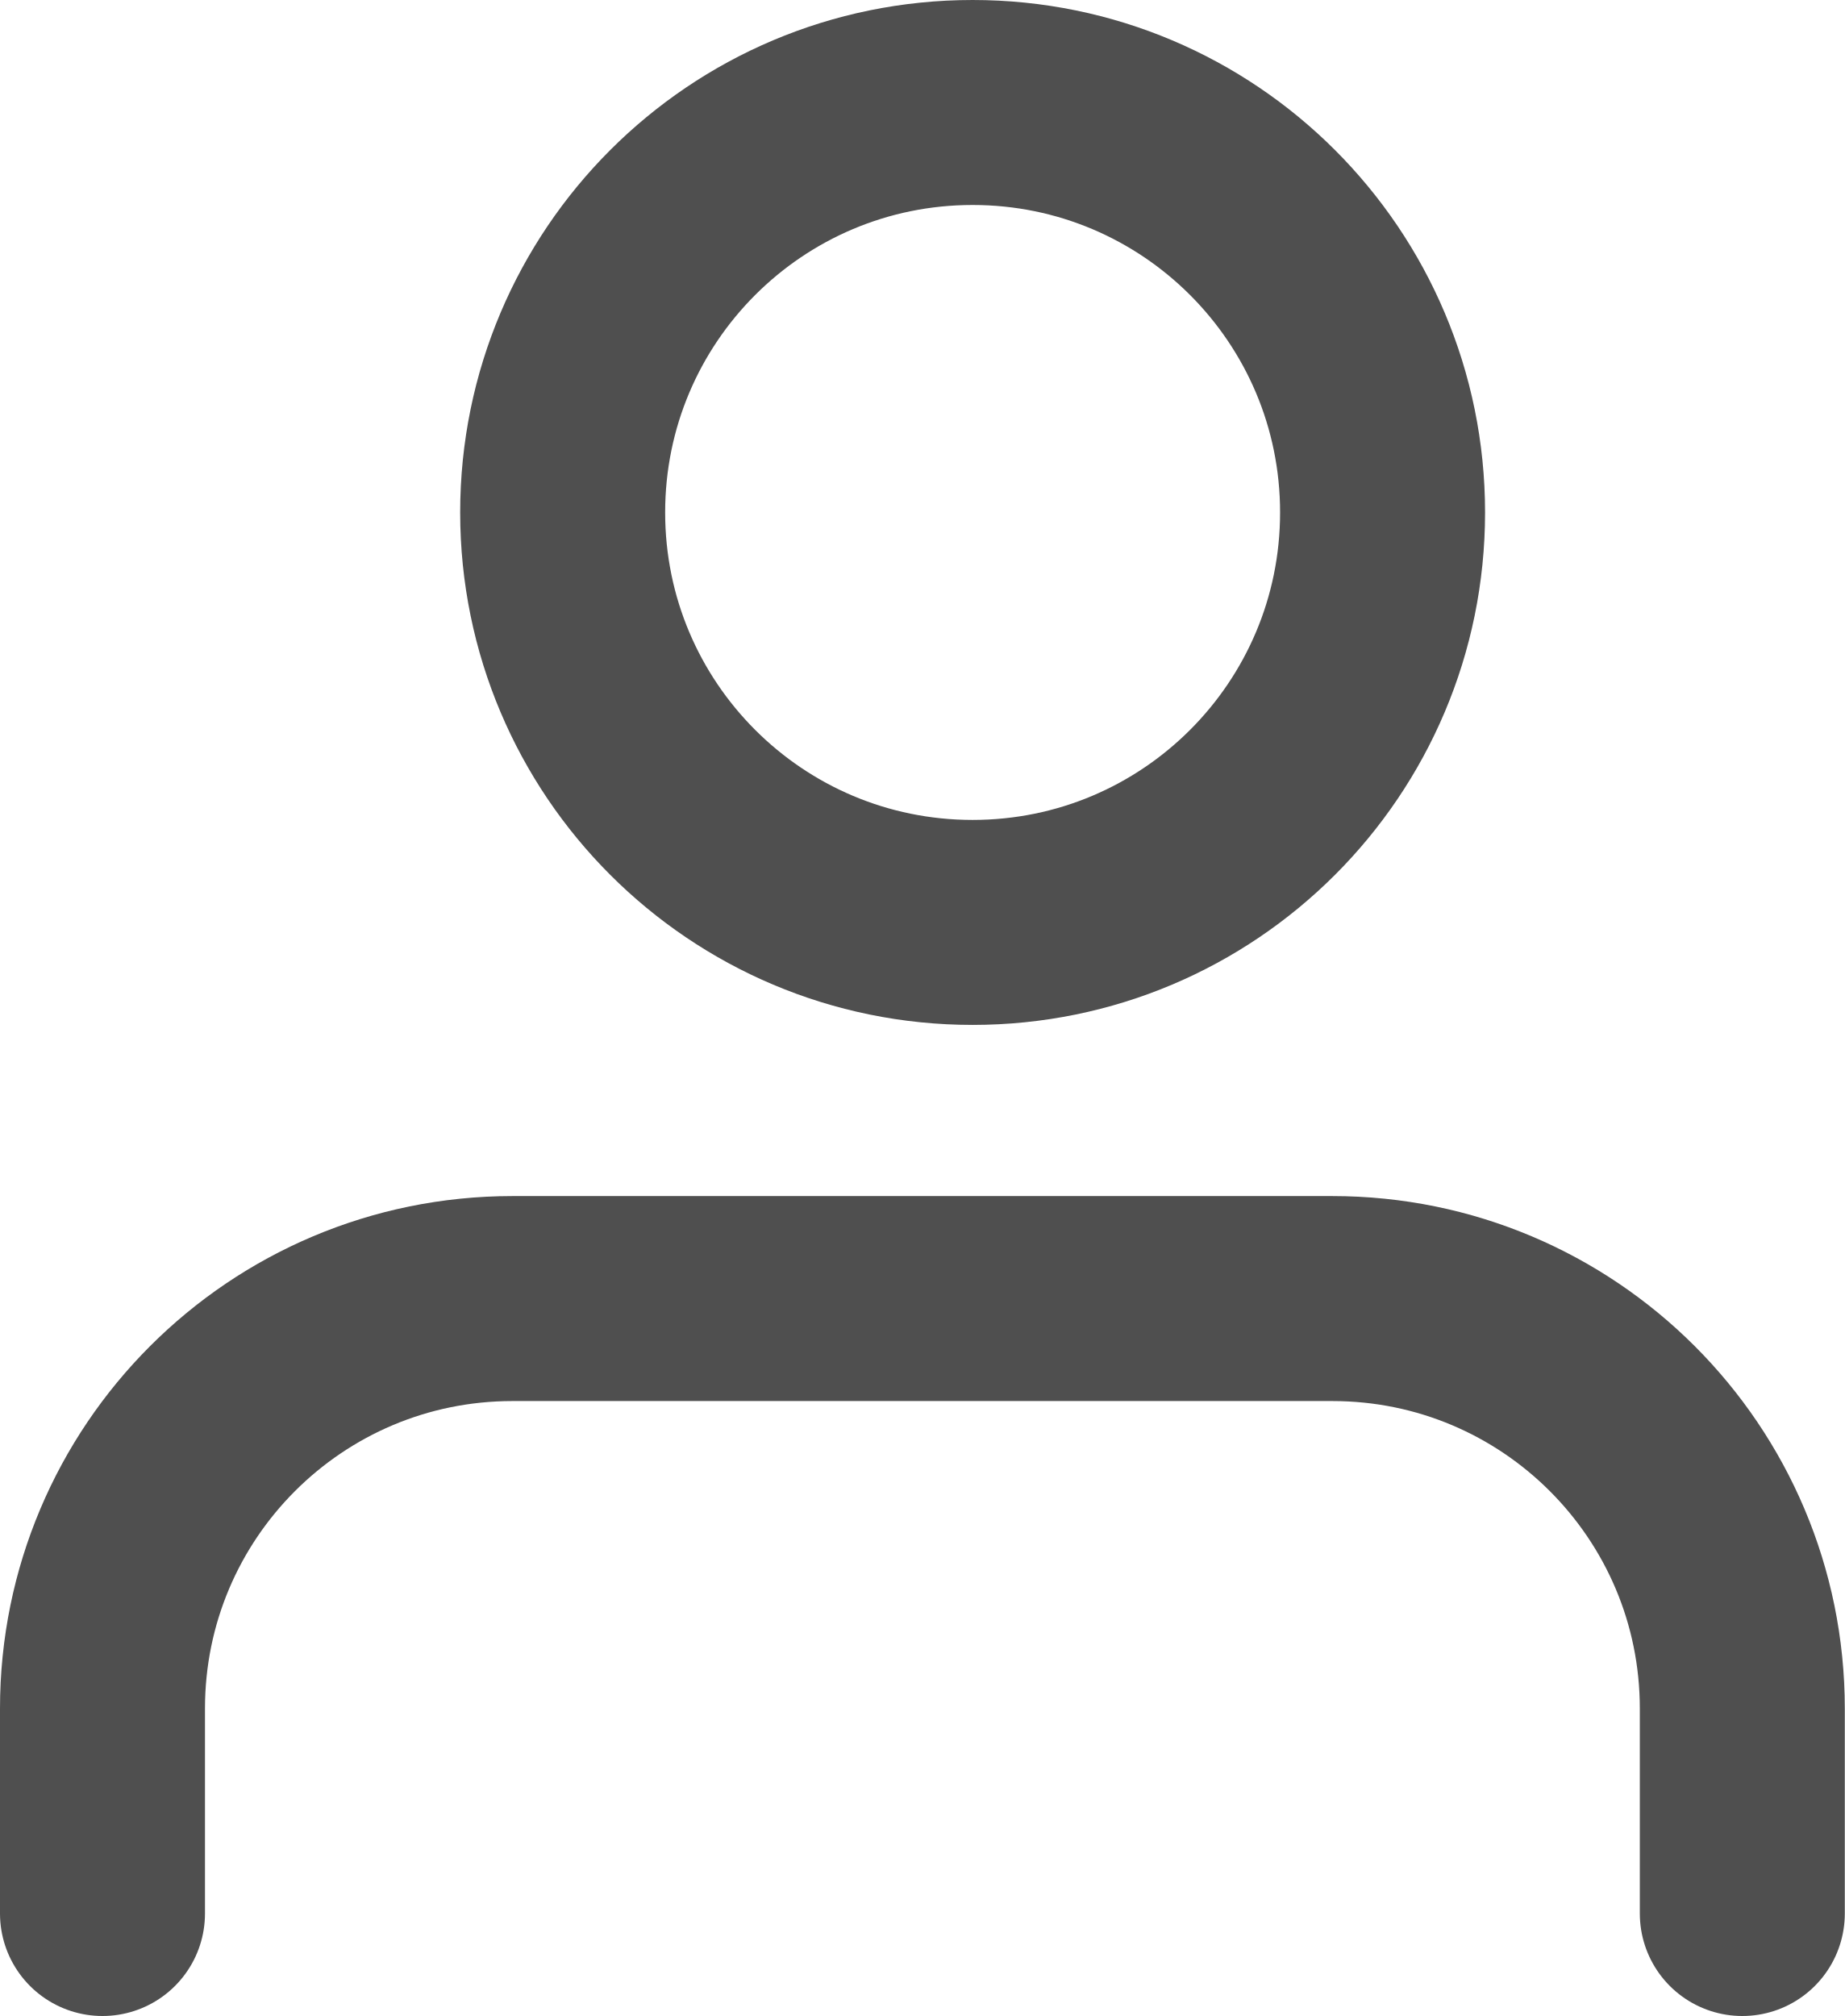
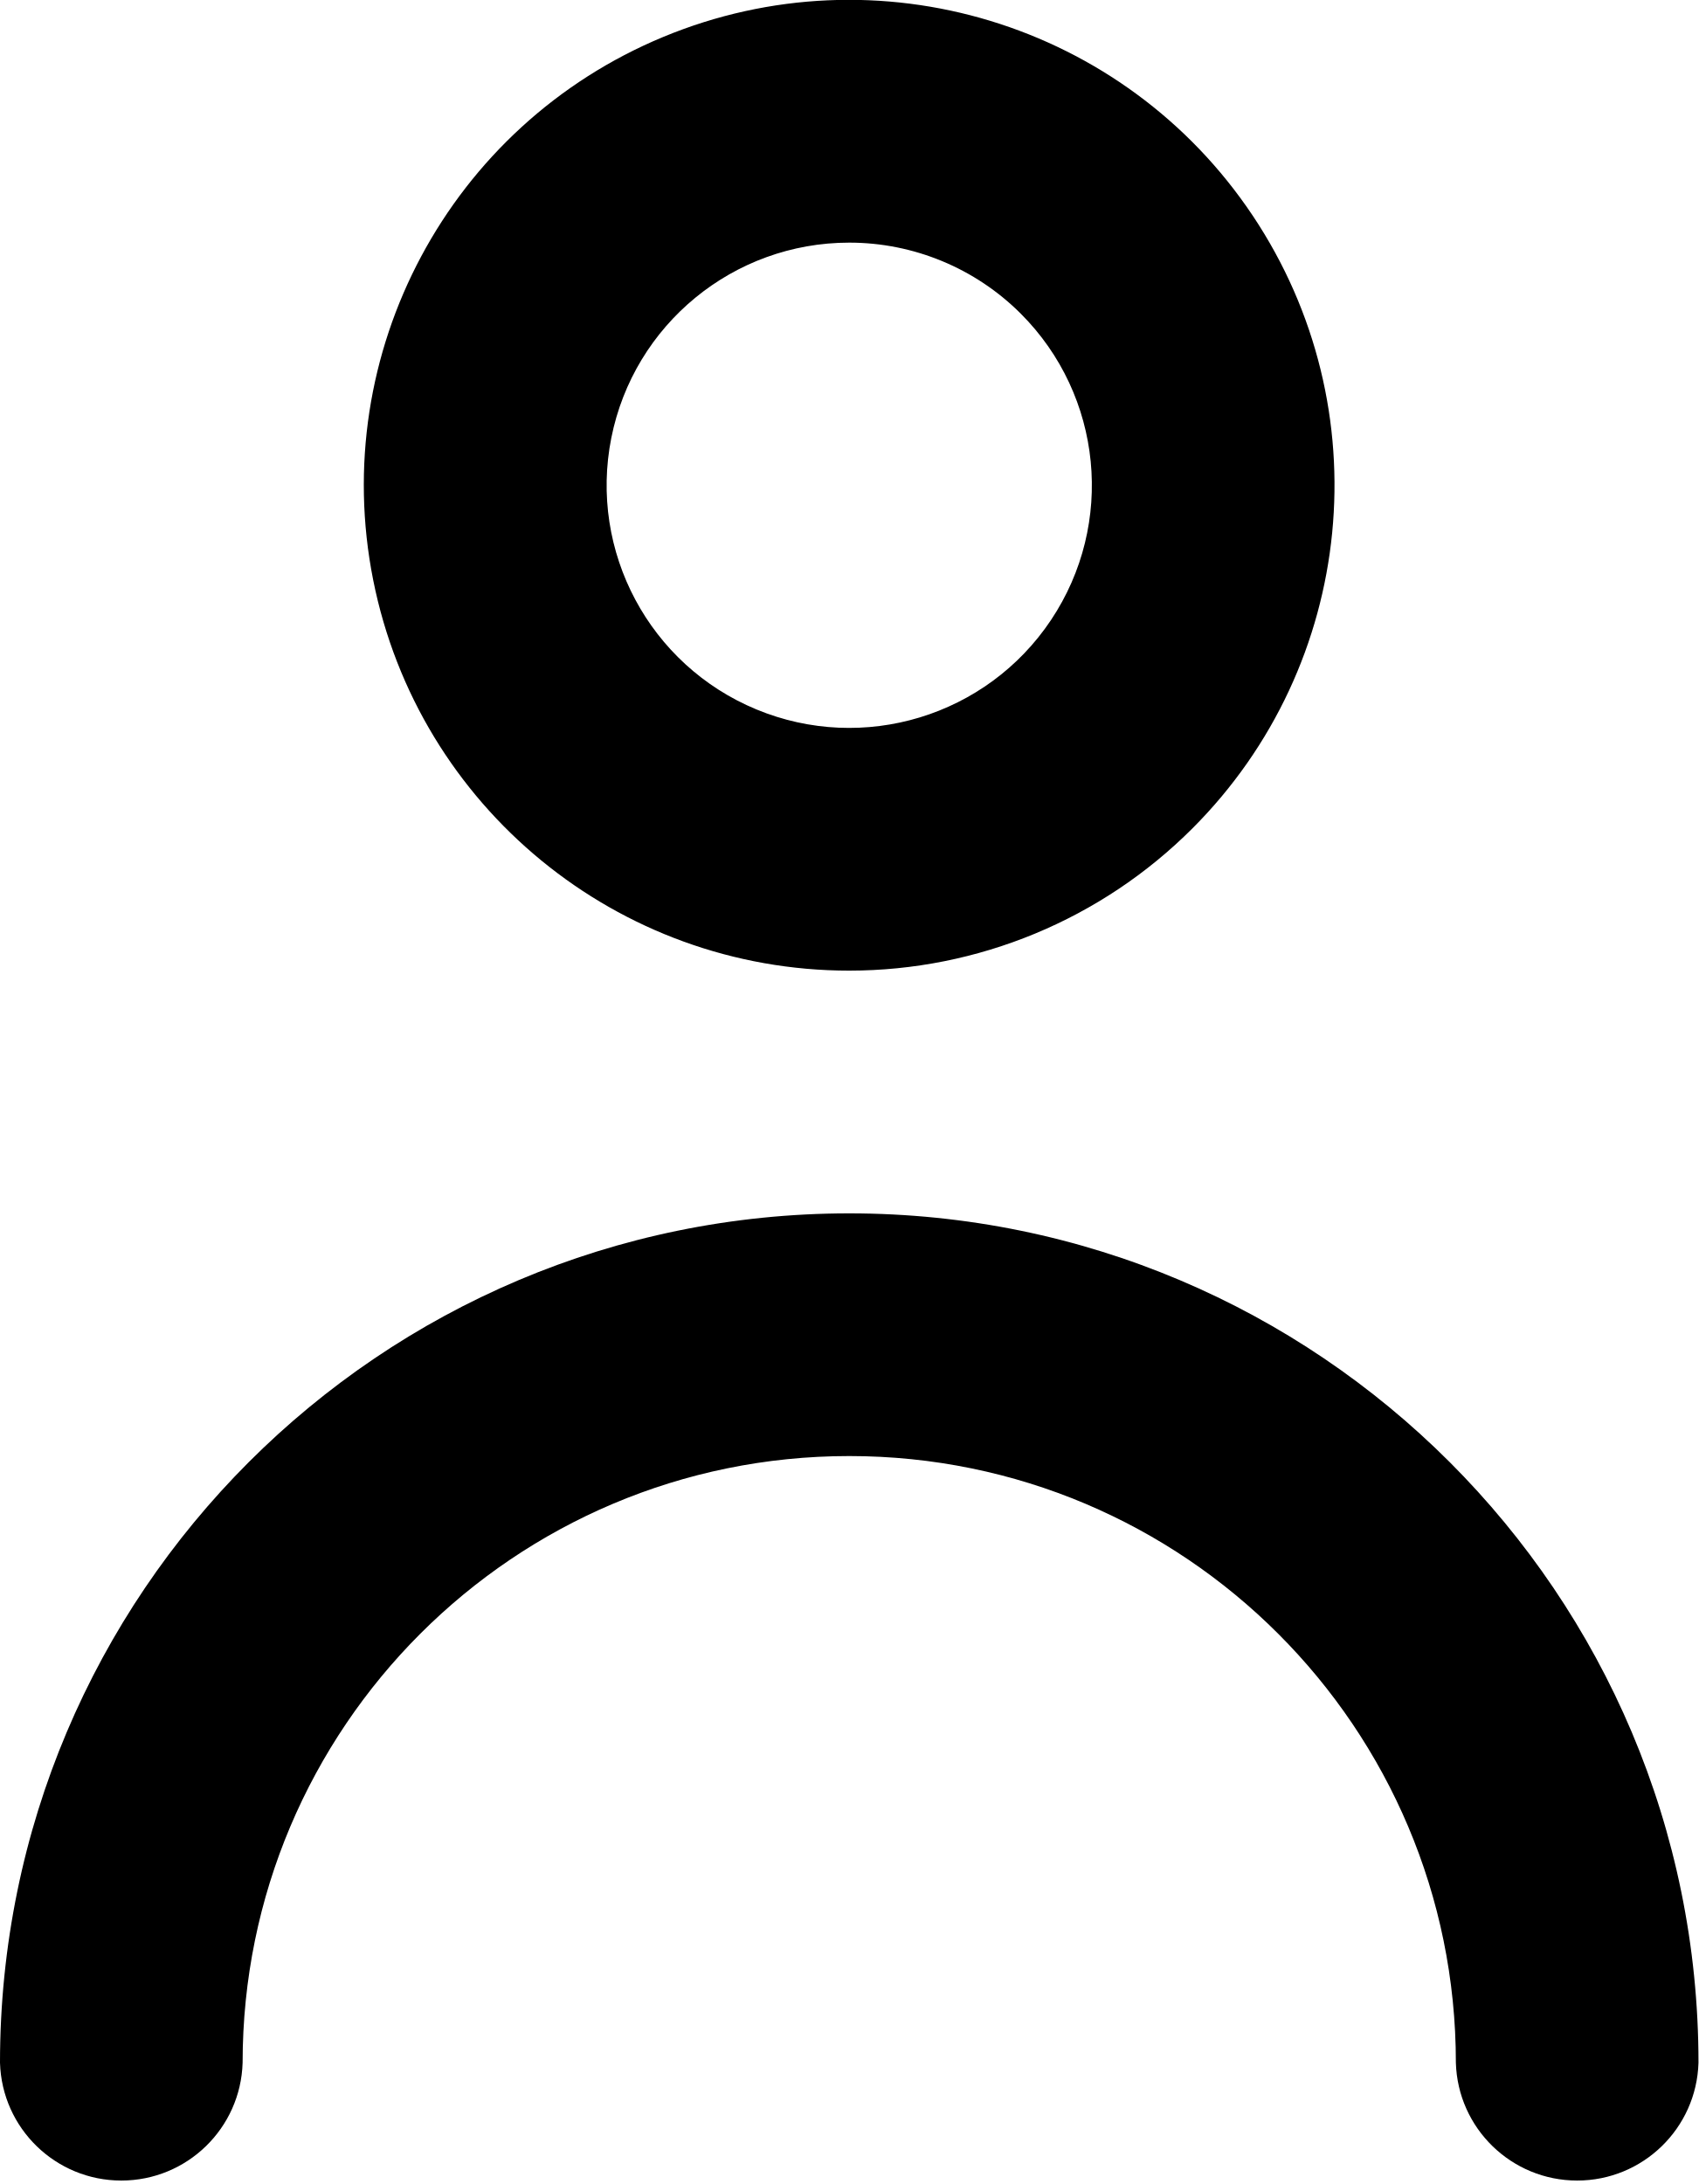
- <svg xmlns="http://www.w3.org/2000/svg" version="1.1" id="Layer_1" x="0px" y="0px" viewBox="0 0 18 19.67" enable-background="new 0 0 18 19.67" xml:space="preserve">
-   <g>
-     <g id="Layer_1-2">
-       <path fill="none" stroke="#4F4F4F" stroke-width="2" stroke-linecap="round" stroke-linejoin="round" d="M17,18.67v-2    c0-2.21-1.79-4-4-4H5c-2.21,0-4,1.79-4,4v2" />
-       <path fill="none" stroke="#4F4F4F" stroke-width="2" stroke-linecap="round" stroke-linejoin="round" d="M9.49,9    c2.21,0,4-1.79,4-4s-1.79-4-4-4s-4,1.79-4,4S7.28,9,9.49,9z" />
-     </g>
+ <svg xmlns="http://www.w3.org/2000/svg" width="16.333" height="21" viewBox="0 0 16.333 21">
+   <g id="Group_1" data-name="Group 1" transform="translate(-0.834 -0.5)">
+     <path id="Path_1" data-name="Path 1" d="M9,9.833a4.667,4.667,0,1,1,3.3-1.367A4.667,4.667,0,0,1,9,9.833Zm0-7a2.333,2.333,0,1,0,1.65.683A2.333,2.333,0,0,0,9,2.833Z" />
+     <path id="Path_2" data-name="Path 2" d="M9,12.167a8.167,8.167,0,0,1,8.167,8.167,1.167,1.167,0,0,1-2.333,0,5.833,5.833,0,1,0-11.667,0,1.167,1.167,0,0,1-2.333,0A8.167,8.167,0,0,1,9,12.167Z" />
  </g>
</svg>
